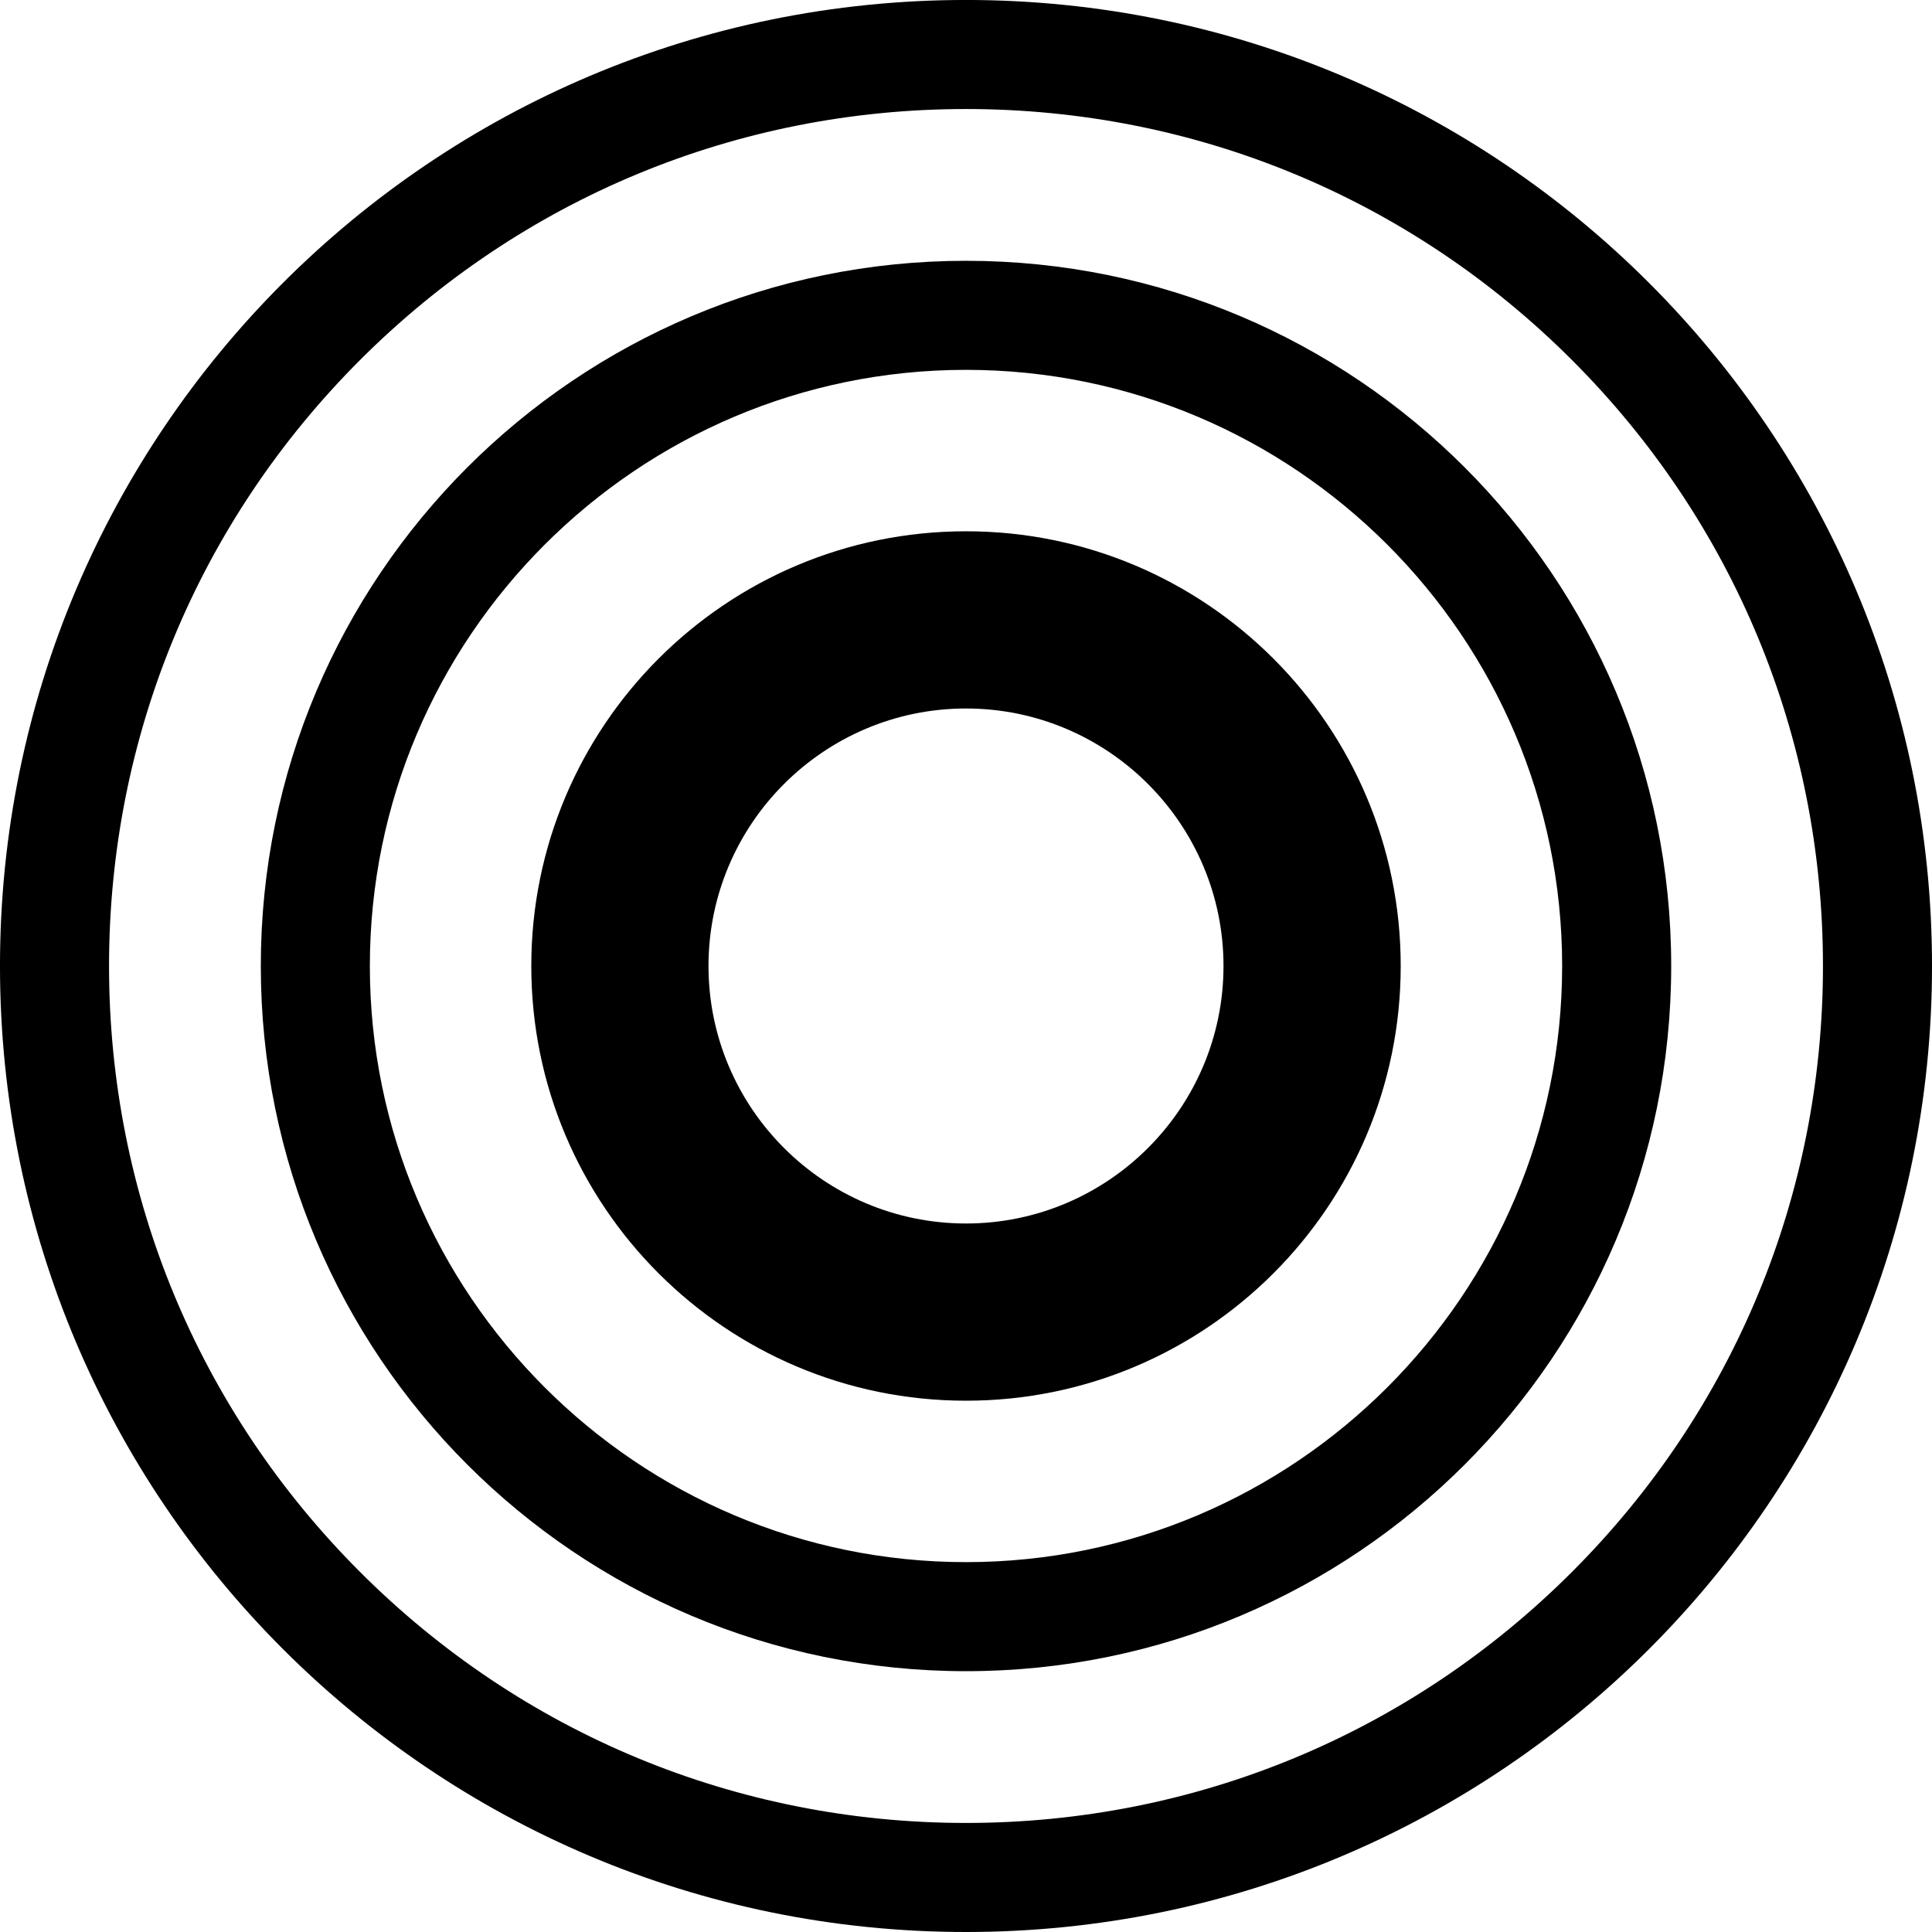
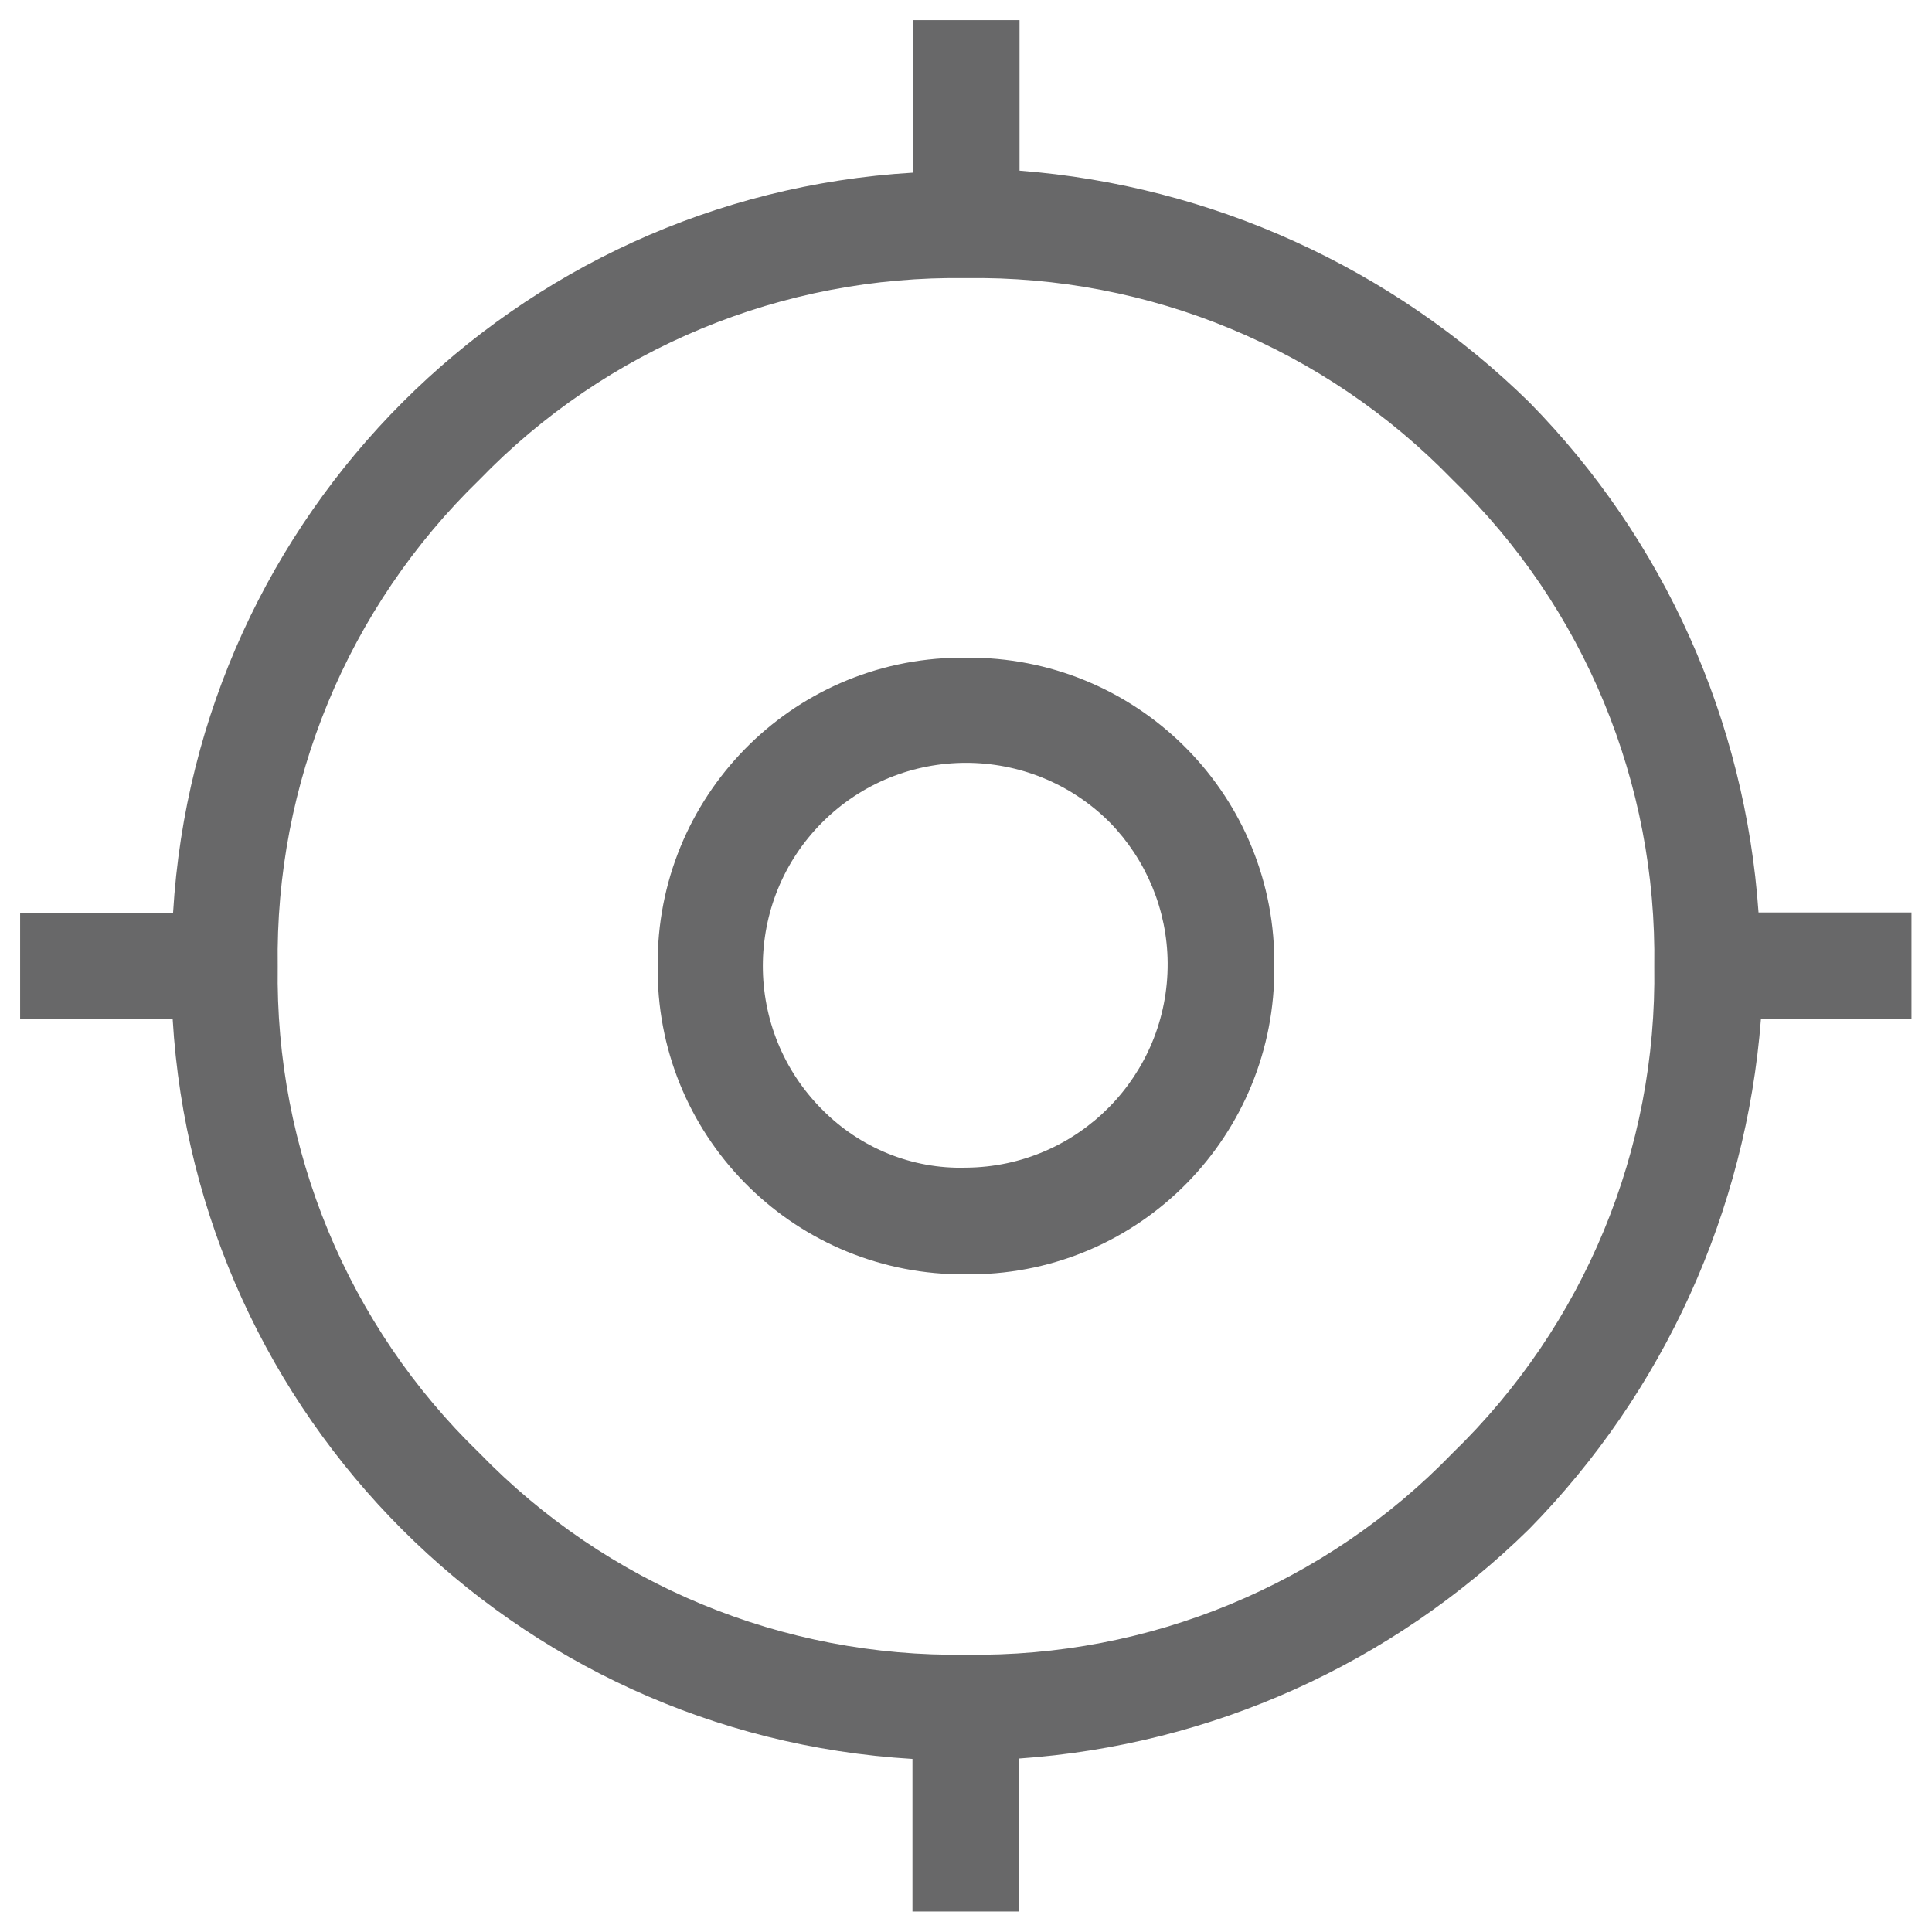
- <svg id="icon-icon_position" viewBox="0 0 1024 1024">
-   <path class="path1" d="M512 57.786c121.322 0 235.383 47.244 321.173 133.034s133.034 199.851 133.034 321.173-47.244 235.383-133.034 321.173c-85.79 85.79-199.851 133.034-321.173 133.034s-235.383-47.244-321.173-133.034c-85.79-85.79-133.034-199.851-133.034-321.173s47.248-235.383 133.034-321.173c85.79-85.786 199.851-133.034 321.173-133.034zM512-0.014c-282.772 0-512.007 229.235-512.007 512.007s229.231 512.007 512.007 512.007 512.007-229.235 512.007-512.007c0-282.772-229.235-512.007-512.007-512.007v0z" />
-   <path class="path2" d="M512 196.029c174.224 0 315.968 141.74 315.968 315.964s-141.74 315.968-315.968 315.968-315.968-141.744-315.968-315.968 141.744-315.964 315.968-315.964zM512 138.229c-206.426 0-373.768 167.342-373.768 373.764 0 206.426 167.342 373.768 373.768 373.768s373.768-167.342 373.768-373.768c0-206.426-167.342-373.764-373.768-373.764v0z" />
-   <path class="path3" d="M512 375.516c75.256 0 136.48 61.225 136.48 136.48s-61.225 136.48-136.48 136.48-136.48-61.225-136.48-136.48 61.225-136.48 136.48-136.48zM512 281.591c-127.247 0-230.405 103.155-230.405 230.405s103.155 230.405 230.405 230.405 230.405-103.155 230.405-230.405c0-127.25-103.155-230.405-230.405-230.405v0z" />
+ <svg xmlns="http://www.w3.org/2000/svg" id="a" viewBox="0 0 48 48">
+   <path id="b" d="m22.67,47.5v-3.8c-9.9-.59-17.79-8.49-18.38-18.38H.5v-2.64h3.8C4.89,12.78,12.79,4.88,22.68,4.29V.5h2.65v3.74c4.77.37,9.26,2.41,12.67,5.76,3.35,3.41,5.36,7.9,5.69,12.67h3.8v2.65h-3.74c-.37,4.77-2.41,9.26-5.76,12.67-3.41,3.35-7.9,5.37-12.67,5.7v3.8h-2.65Zm1.33-6.39c4.55.07,8.93-1.74,12.09-5.01,3.27-3.17,5.08-7.54,5.01-12.09.07-4.55-1.74-8.93-5.01-12.09-3.17-3.27-7.54-5.08-12.09-5.01-4.55-.07-8.93,1.74-12.09,5.01-3.27,3.17-5.08,7.54-5.01,12.09-.07,4.55,1.74,8.93,5.01,12.09,3.17,3.27,7.54,5.08,12.09,5.01Zm0-9.45c-4.19.04-7.62-3.31-7.66-7.5,0-.05,0-.11,0-.16-.04-4.19,3.31-7.62,7.5-7.66.05,0,.11,0,.16,0,4.19-.04,7.62,3.31,7.66,7.5,0,.05,0,.11,0,.16.04,4.19-3.31,7.62-7.5,7.66-.05,0-.11,0-.16,0Zm0-2.65c2.79-.02,5.03-2.3,5.01-5.09-.01-1.31-.53-2.56-1.44-3.49-1.97-1.97-5.17-1.97-7.14,0-1.97,1.97-1.97,5.17,0,7.14h0c.94.95,2.23,1.48,3.57,1.44h0Z" style="fill:#686869;" />
</svg>
